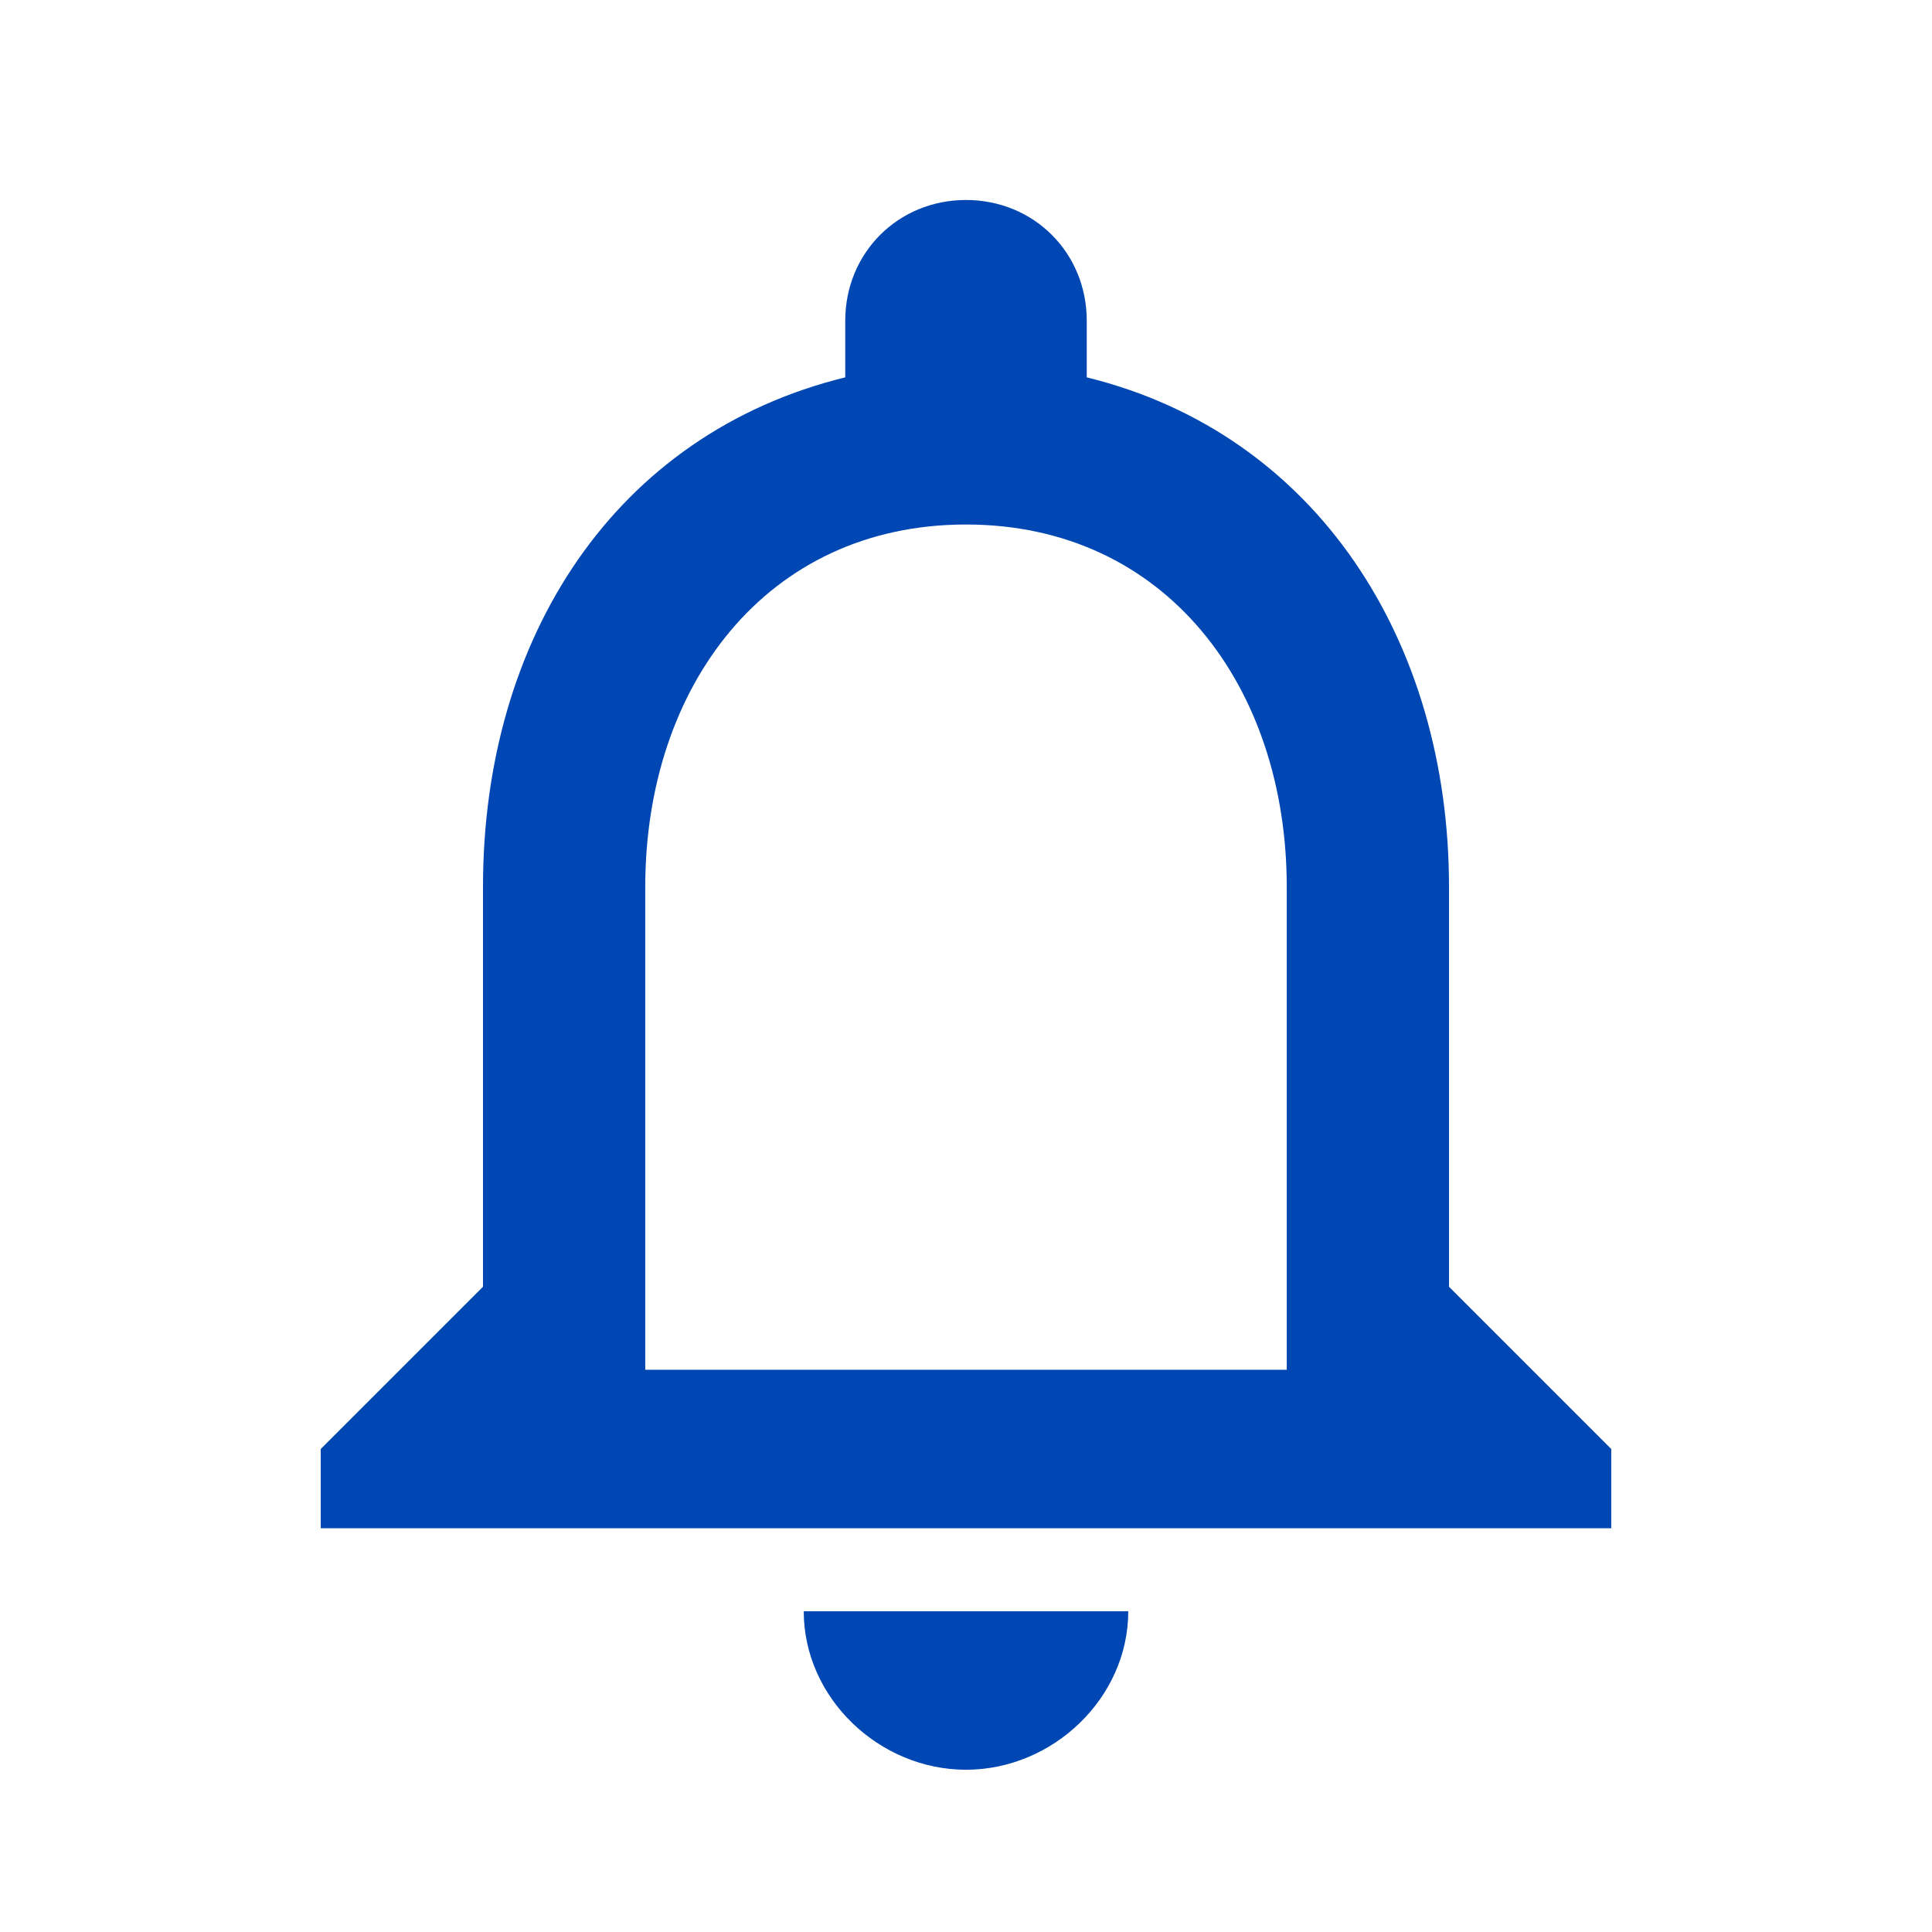
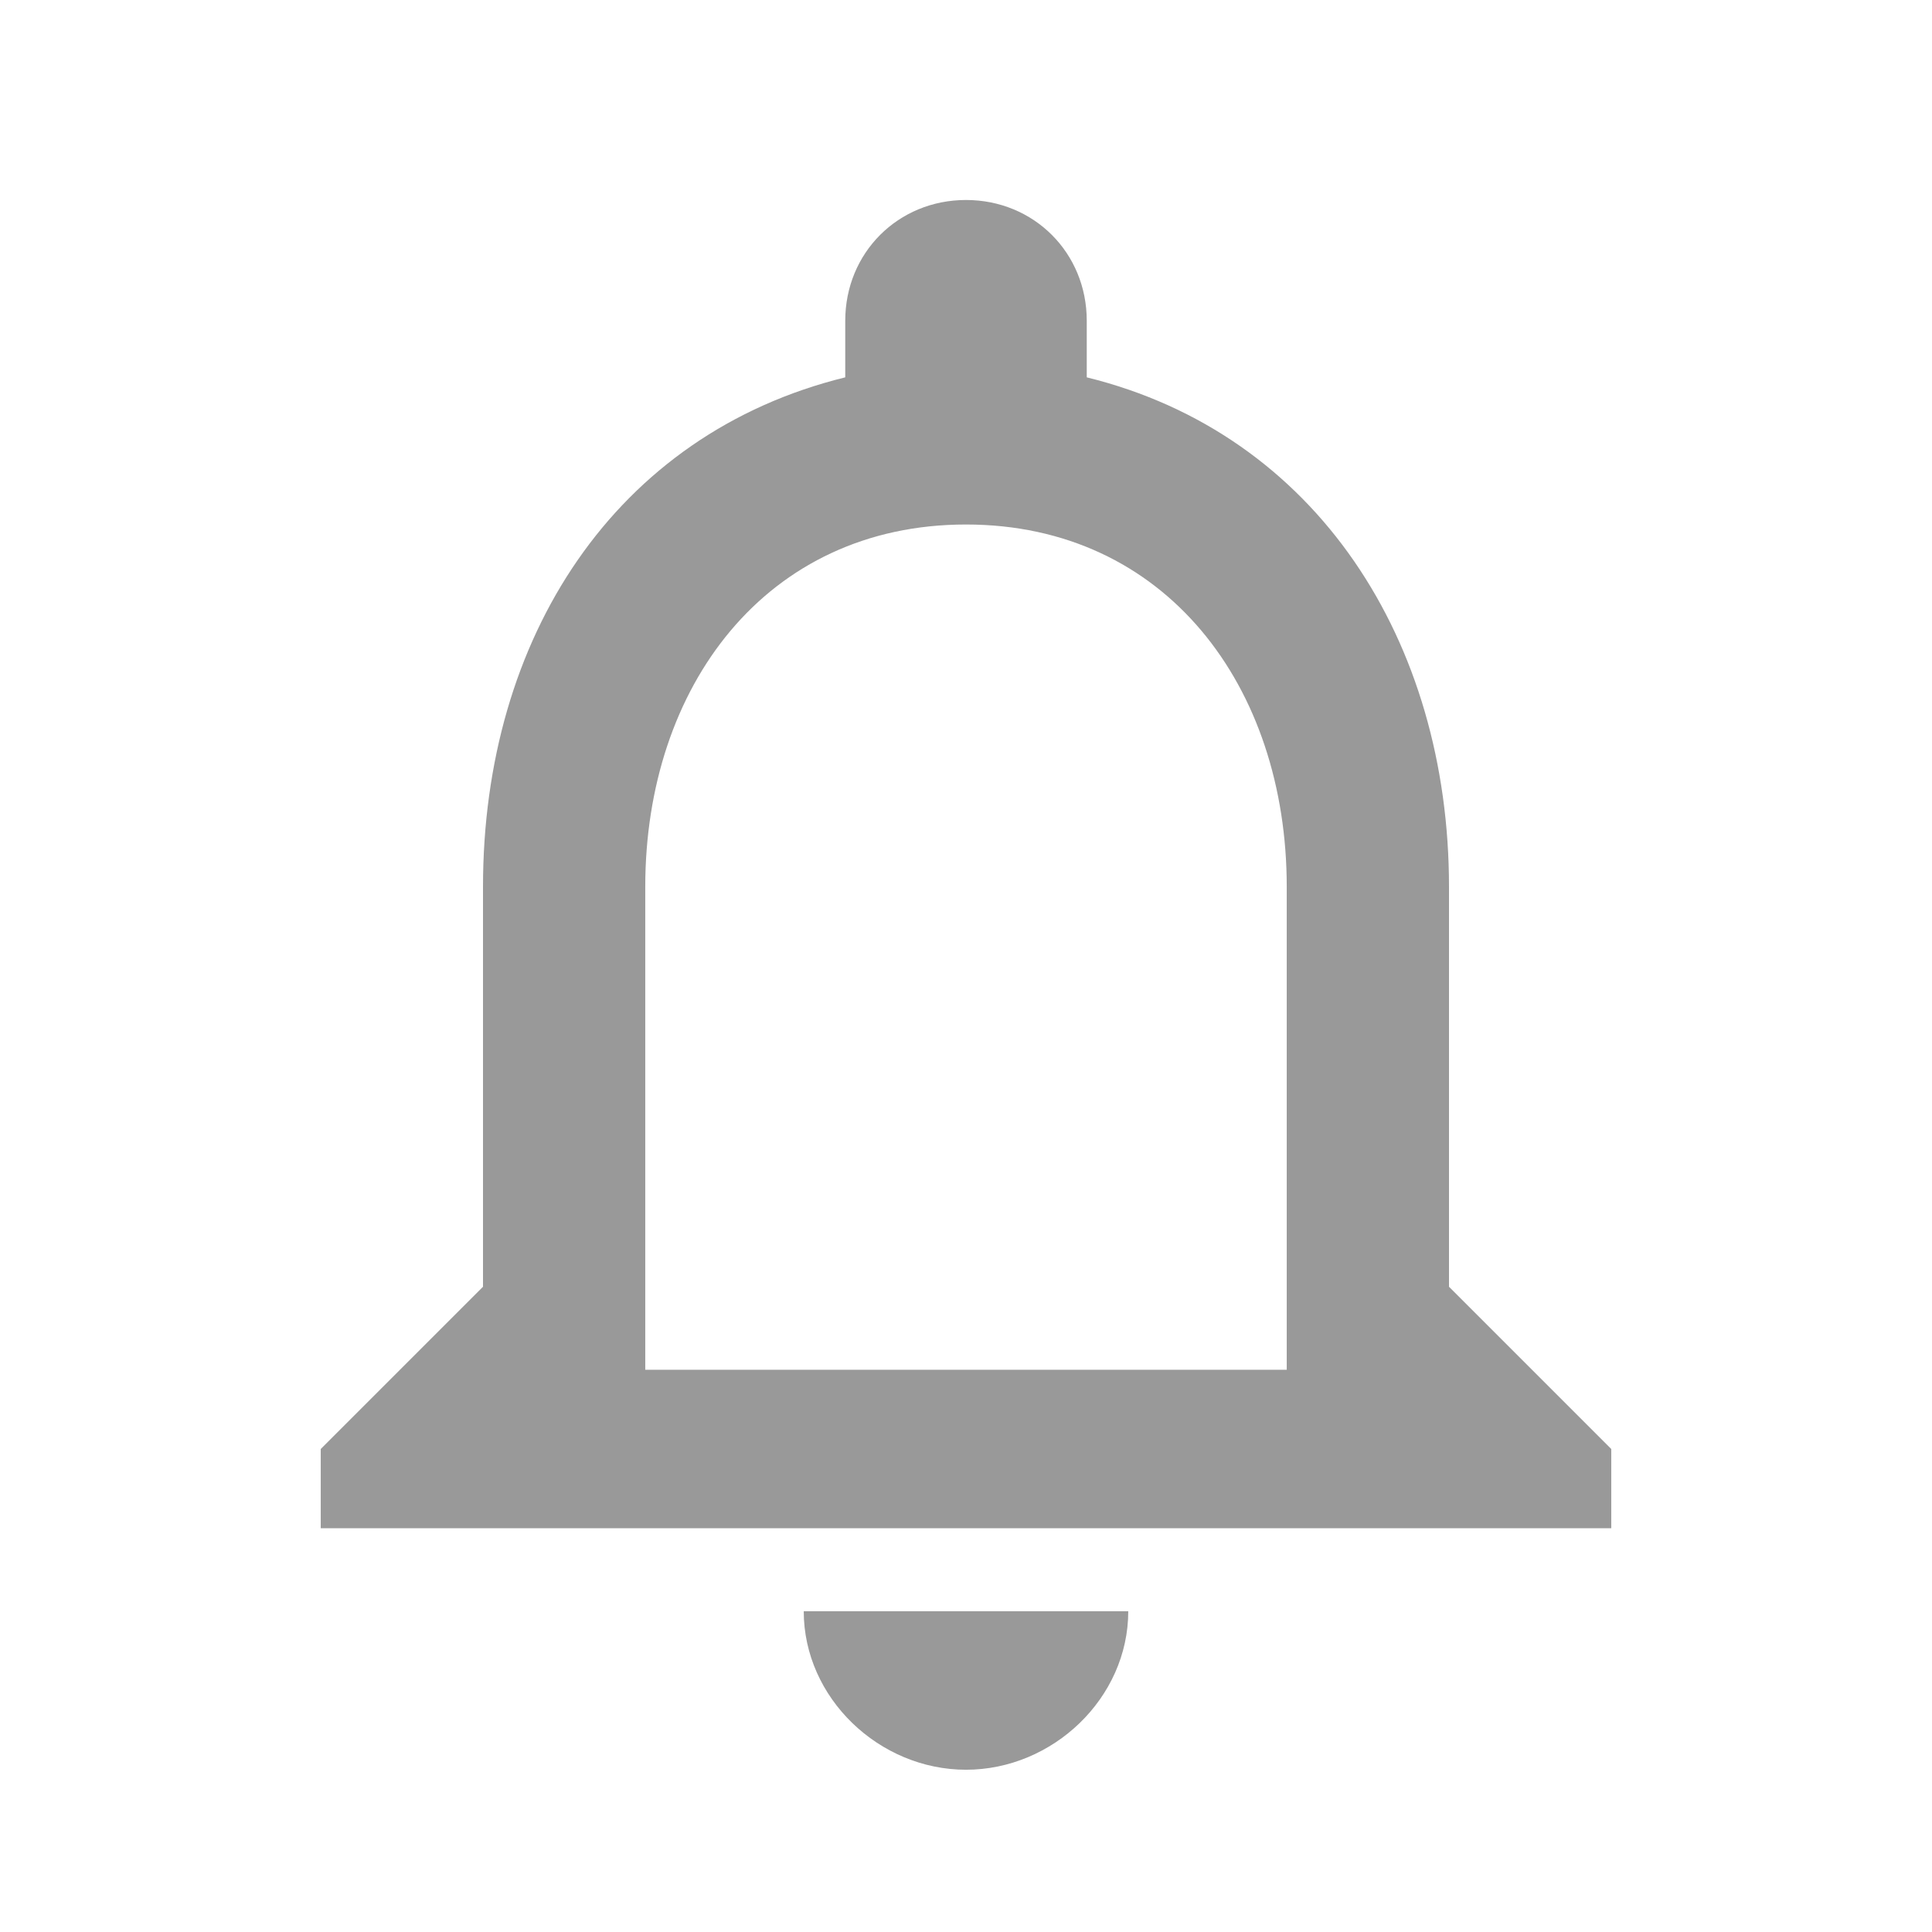
<svg xmlns="http://www.w3.org/2000/svg" version="1.1" width="768" height="768" viewBox="0 0 768 768">
  <g id="icomoon-ignore">
</g>
-   <path fill="#0047b3" d="M511.5 544.5v-192c0-79.5-48-144-127.5-144s-127.5 64.5-127.5 144v192h255zM576 511.5l64.5 64.5v31.5h-513v-31.5l64.5-64.5v-159c0-99 52.5-180 144-202.5v-22.5c0-27 21-48 48-48s48 21 48 48v22.5c91.5 22.5 144 105 144 202.5v159zM384 703.5c-34.5 0-64.5-28.5-64.5-63h129c0 34.5-30 63-64.5 63z" />
+   <path fill="#999" d="M511.5 544.5v-192c0-79.5-48-144-127.5-144s-127.5 64.5-127.5 144v192h255zM576 511.5l64.5 64.5v31.5h-513v-31.5l64.5-64.5v-159c0-99 52.5-180 144-202.5v-22.5c0-27 21-48 48-48s48 21 48 48v22.5c91.5 22.5 144 105 144 202.5v159zM384 703.5c-34.5 0-64.5-28.5-64.5-63h129c0 34.5-30 63-64.5 63z" />
</svg>
